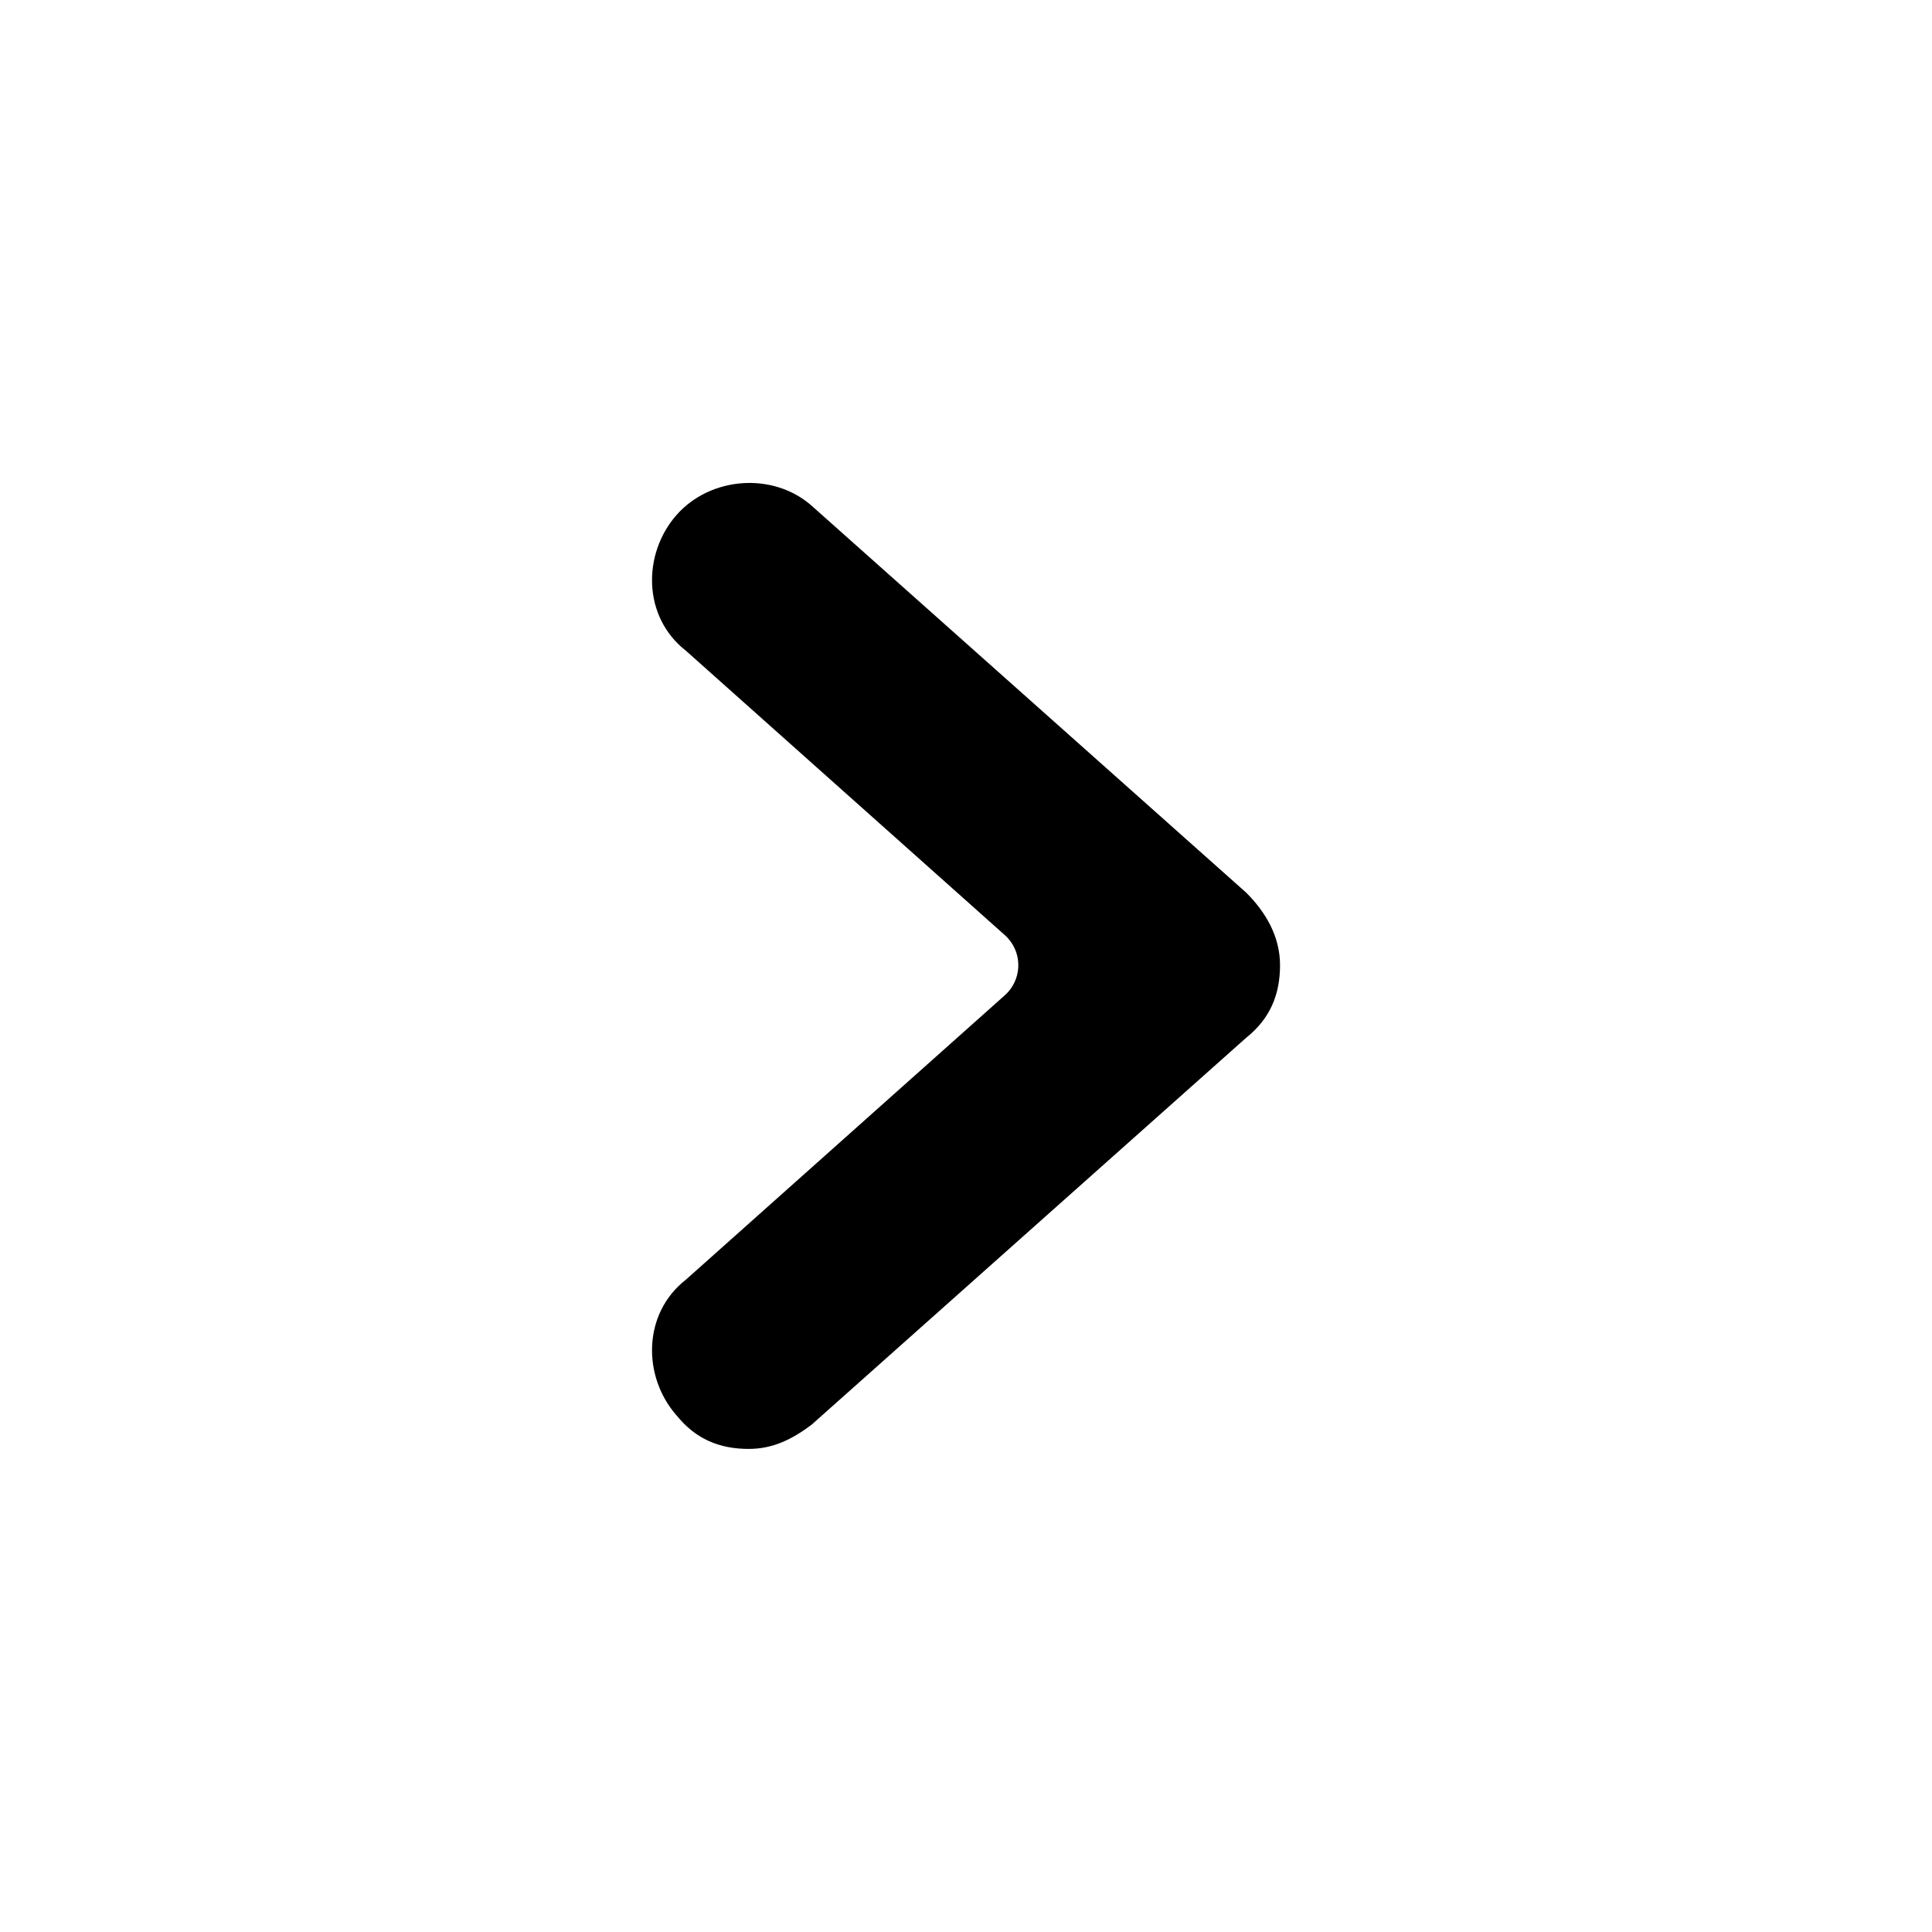
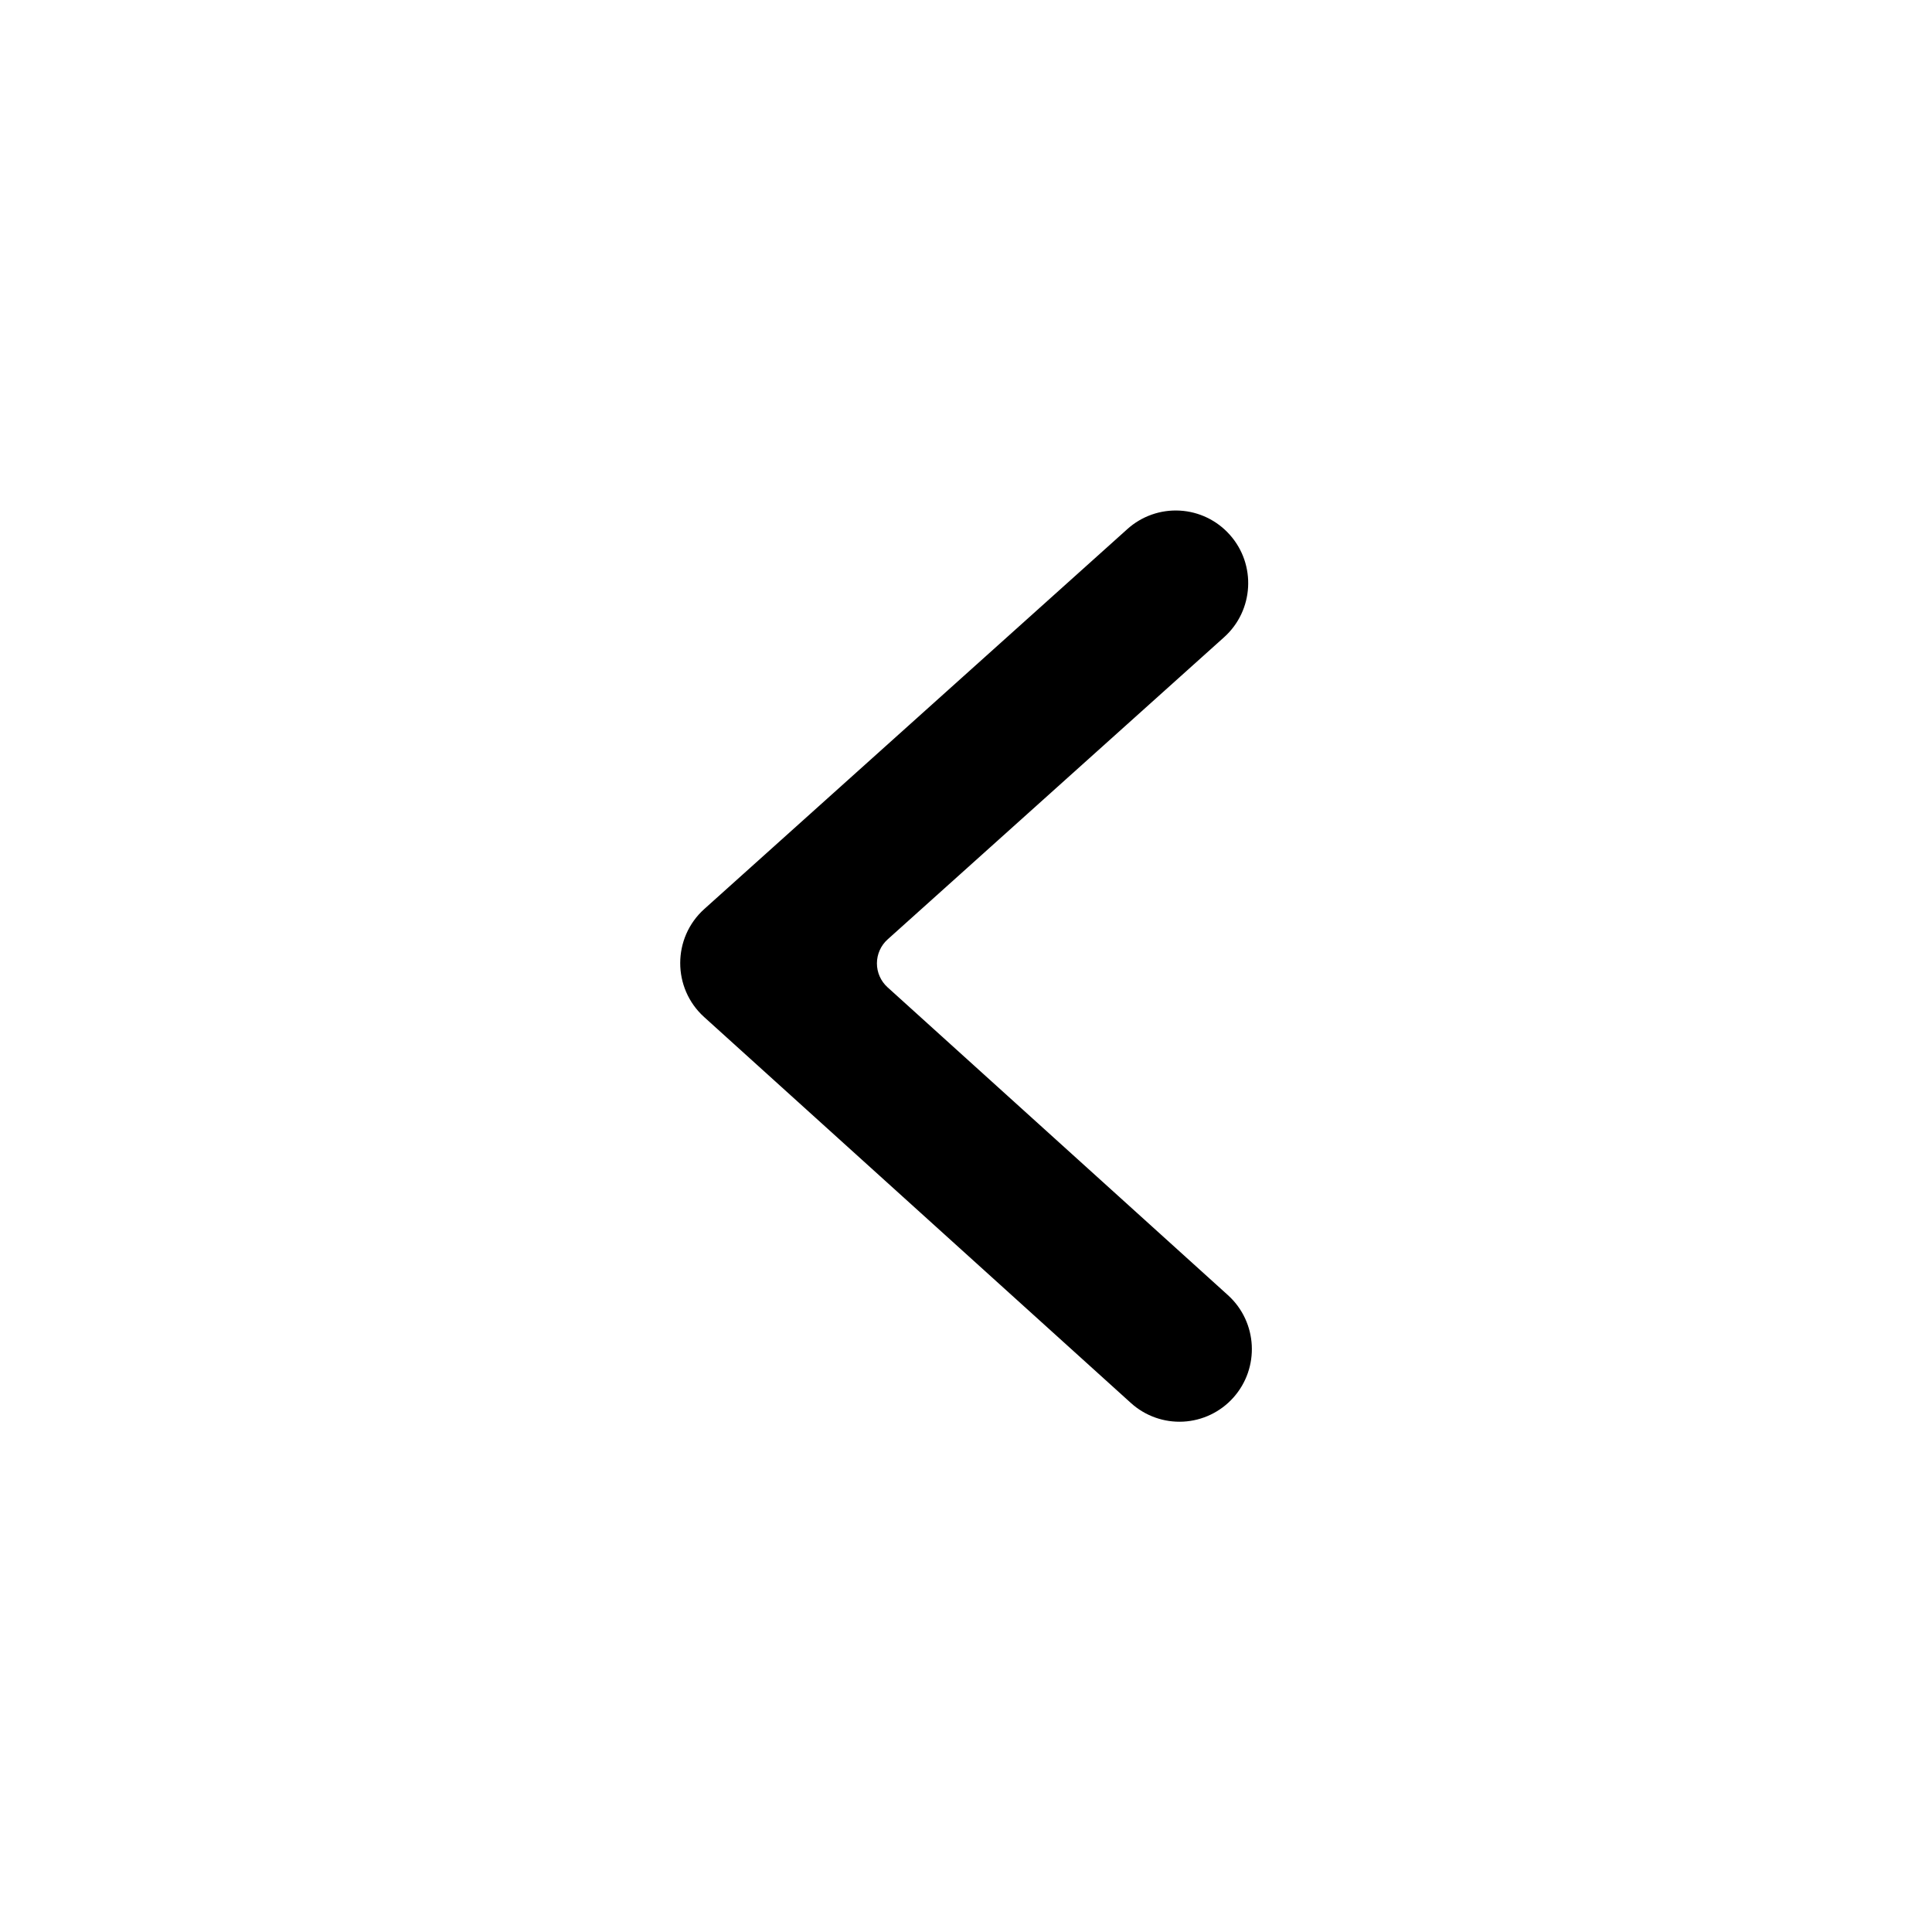
<svg xmlns="http://www.w3.org/2000/svg" width="24" height="24" viewBox="0 0 24 24">
-   <path d="M8.401 17.579c-.42-.481-.42-1.262.12-1.683l3.962-3.533c.206-.184.224-.5.04-.706a.5.5 0 0 0-.04-.04L8.521 8.084c-.54-.421-.54-1.202-.12-1.683.42-.481 1.2-.541 1.68-.12l5.4 4.808c.24.24.42.541.42.901 0 .361-.12.661-.42.901l-5.4 4.808c-.24.18-.48.3-.78.3-.36 0-.66-.12-.9-.421z" />
+   <path d="M15.254 16.089c.369.334.398.904.066 1.274a.898.898 0 0 1-1.271.066l-5.302-4.795c-.397-.359-.396-.984.002-1.342l5.256-4.72a.898.898 0 0 1 1.271.07c.332.371.3.942-.07 1.274l-4.18 3.754a.4.4 0 0 0-.001.594l4.229 3.825z" />
</svg>
